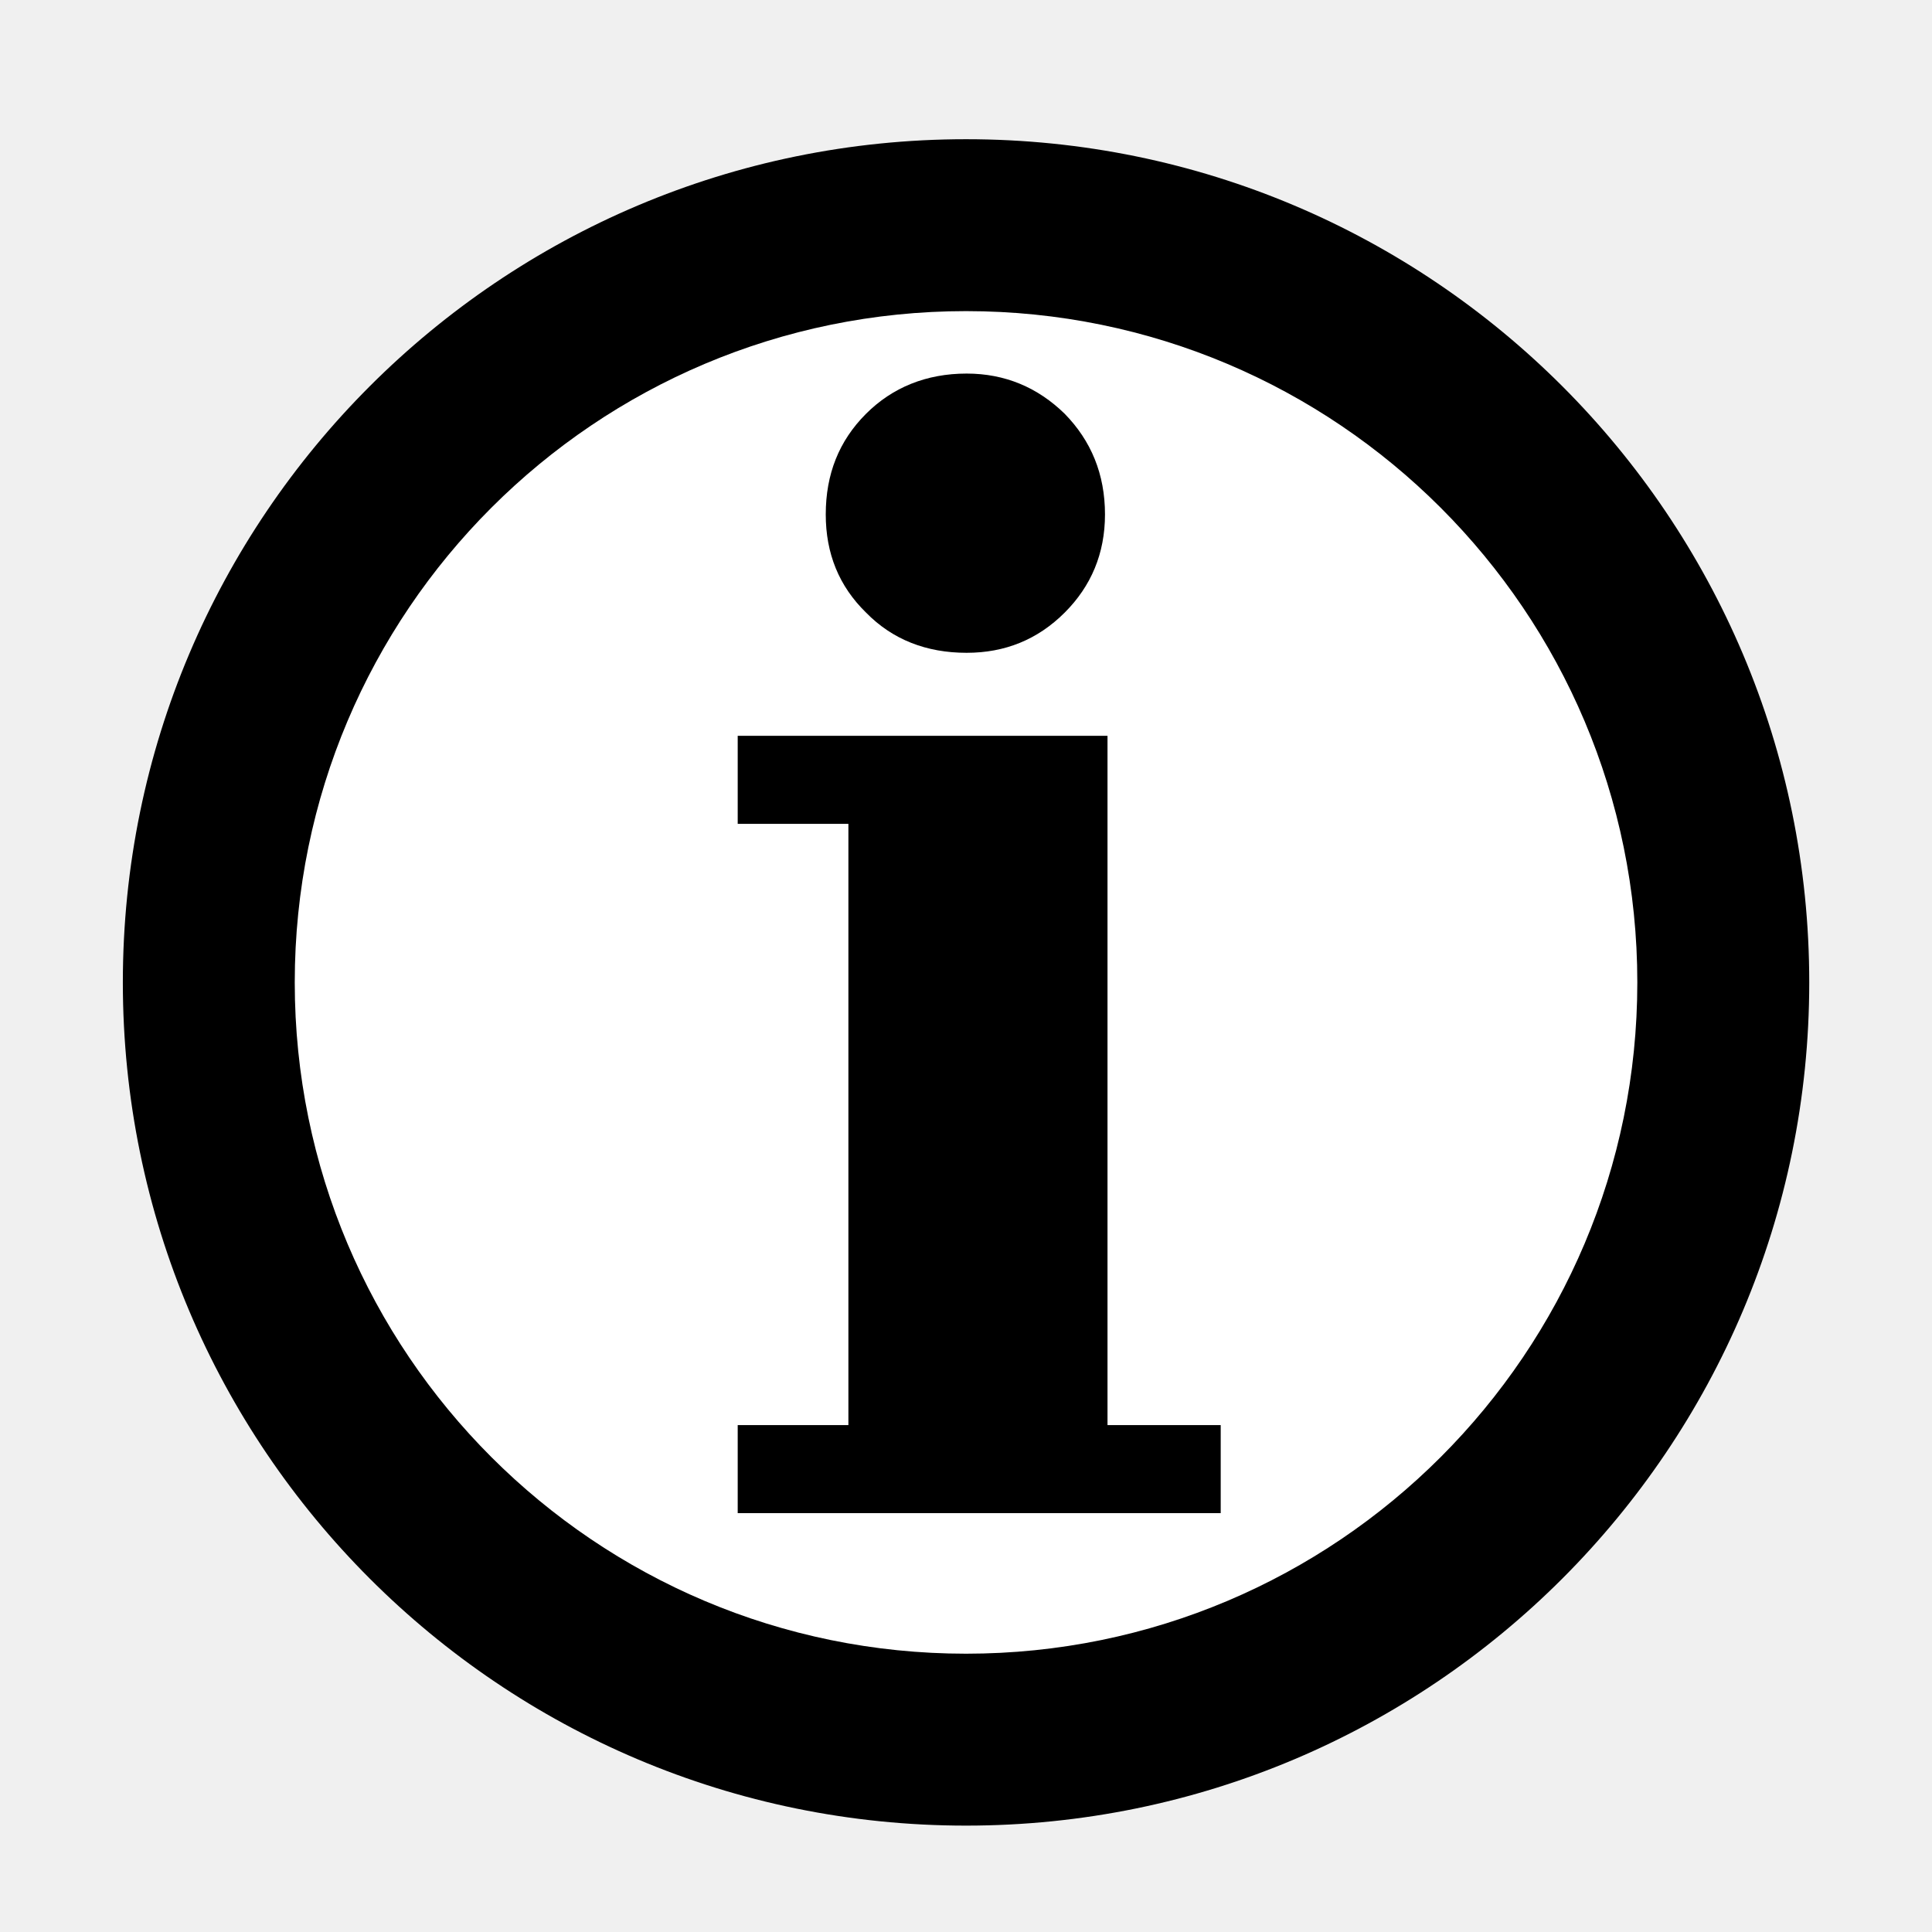
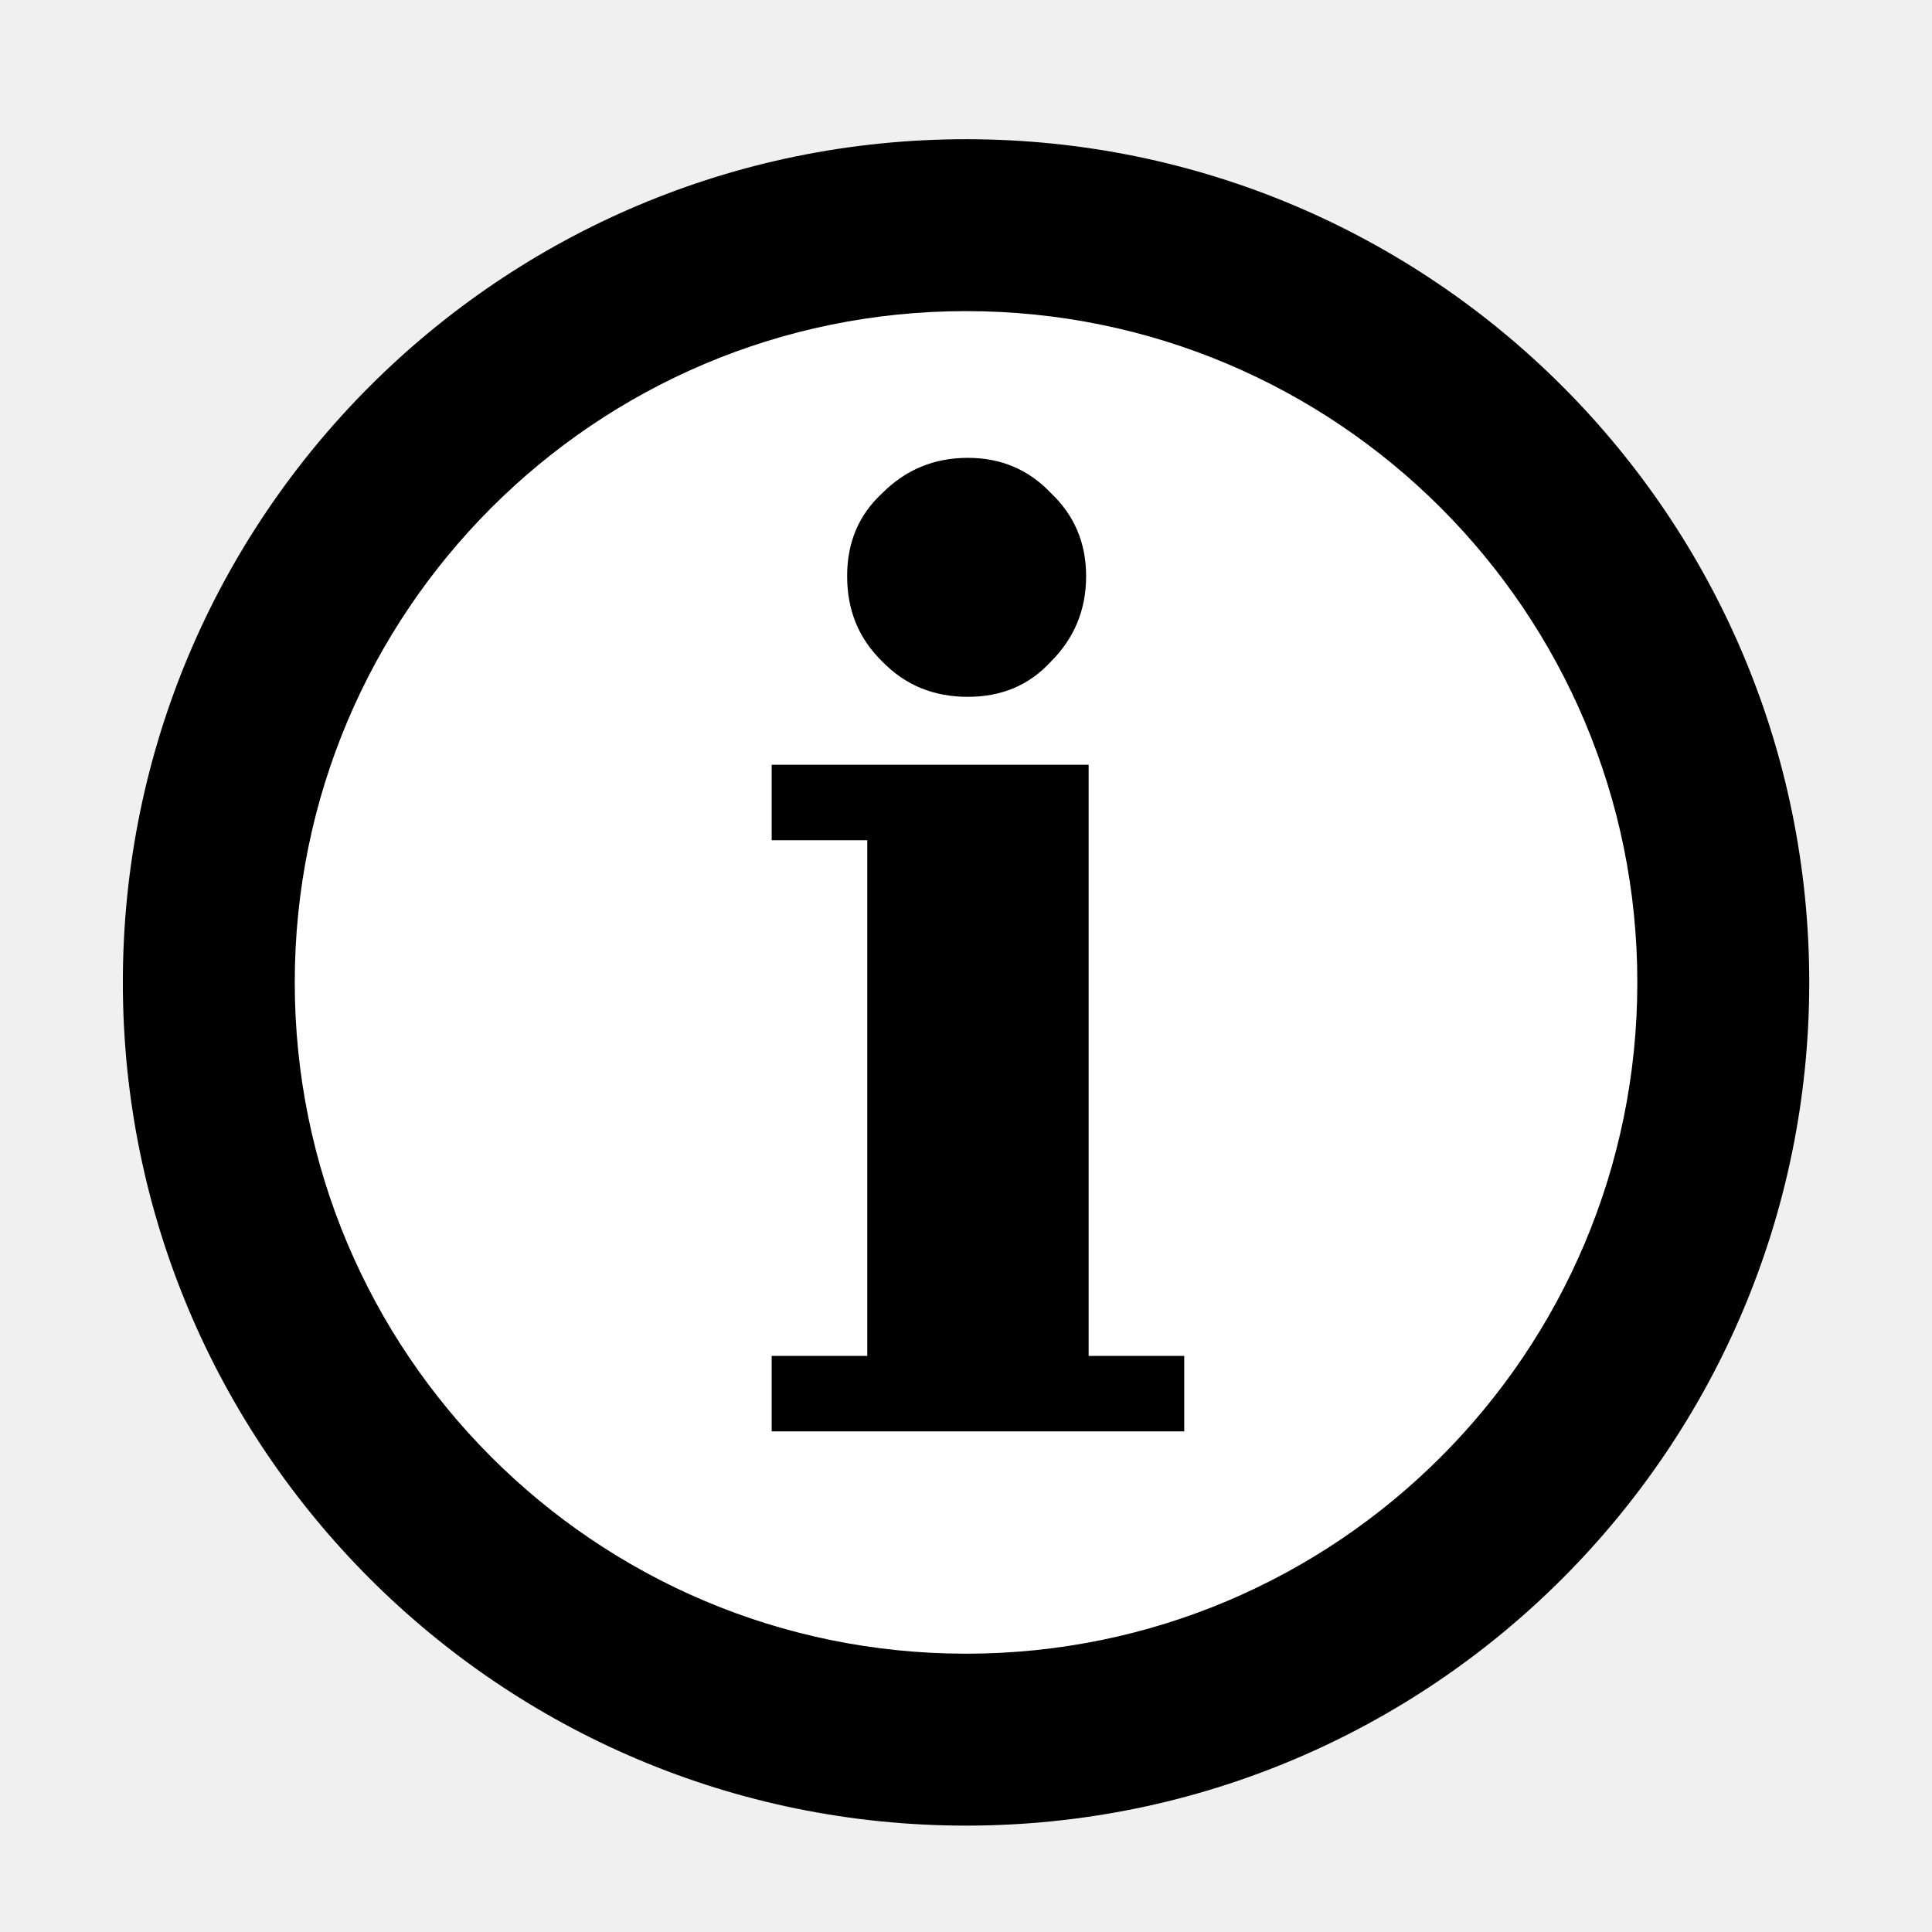
<svg xmlns="http://www.w3.org/2000/svg" version="1.0" width="12" height="12" id="svg2">
  <defs id="defs4" />
  <path d="m 11.085,5.924 a 5.161,5.161 0 1 1 -10.322,0 5.161,5.161 0 1 1 10.322,0 z" transform="matrix(1.014778,0,0,1.014778,-0.01127161,0.09042341)" id="path3007" style="fill:#000000;fill-opacity:1;stroke:none" />
  <path d="m 11.085,5.924 a 5.161,5.161 0 1 1 -10.322,0 5.161,5.161 0 1 1 10.322,0 z" transform="matrix(0.8078817,0,0,0.8078817,1.214327,1.316023)" id="path3009" style="fill:#ffffff;fill-opacity:1;stroke:none" />
-   <text x="4.268" y="9.399" id="text3003" xml:space="preserve" style="font-size:37.239px;font-style:normal;font-weight:normal;line-height:125%;letter-spacing:0px;word-spacing:0px;fill:#000000;fill-opacity:1;stroke:none;font-family:Sans">
-     <tspan x="4.268" y="9.399" id="tspan3005" style="font-size:9.31px;font-style:normal;font-variant:normal;font-weight:bold;font-stretch:normal;font-family:DejaVu Serif;-inkscape-font-specification:DejaVu Serif Bold">i</tspan>
+   <text x="4.528" y="8.89" id="text3003" xml:space="preserve" style="font-size:31.885px;font-style:normal;font-weight:normal;line-height:125%;letter-spacing:0px;word-spacing:0px;fill:#000000;fill-opacity:1;stroke:none;font-family:Sans">
+     <tspan x="4.528" y="8.89" id="tspan3005" style="font-size:7.971px;font-style:normal;font-variant:normal;font-weight:bold;font-stretch:normal;font-family:DejaVu Serif;-inkscape-font-specification:DejaVu Serif Bold">i</tspan>
  </text>
</svg>
